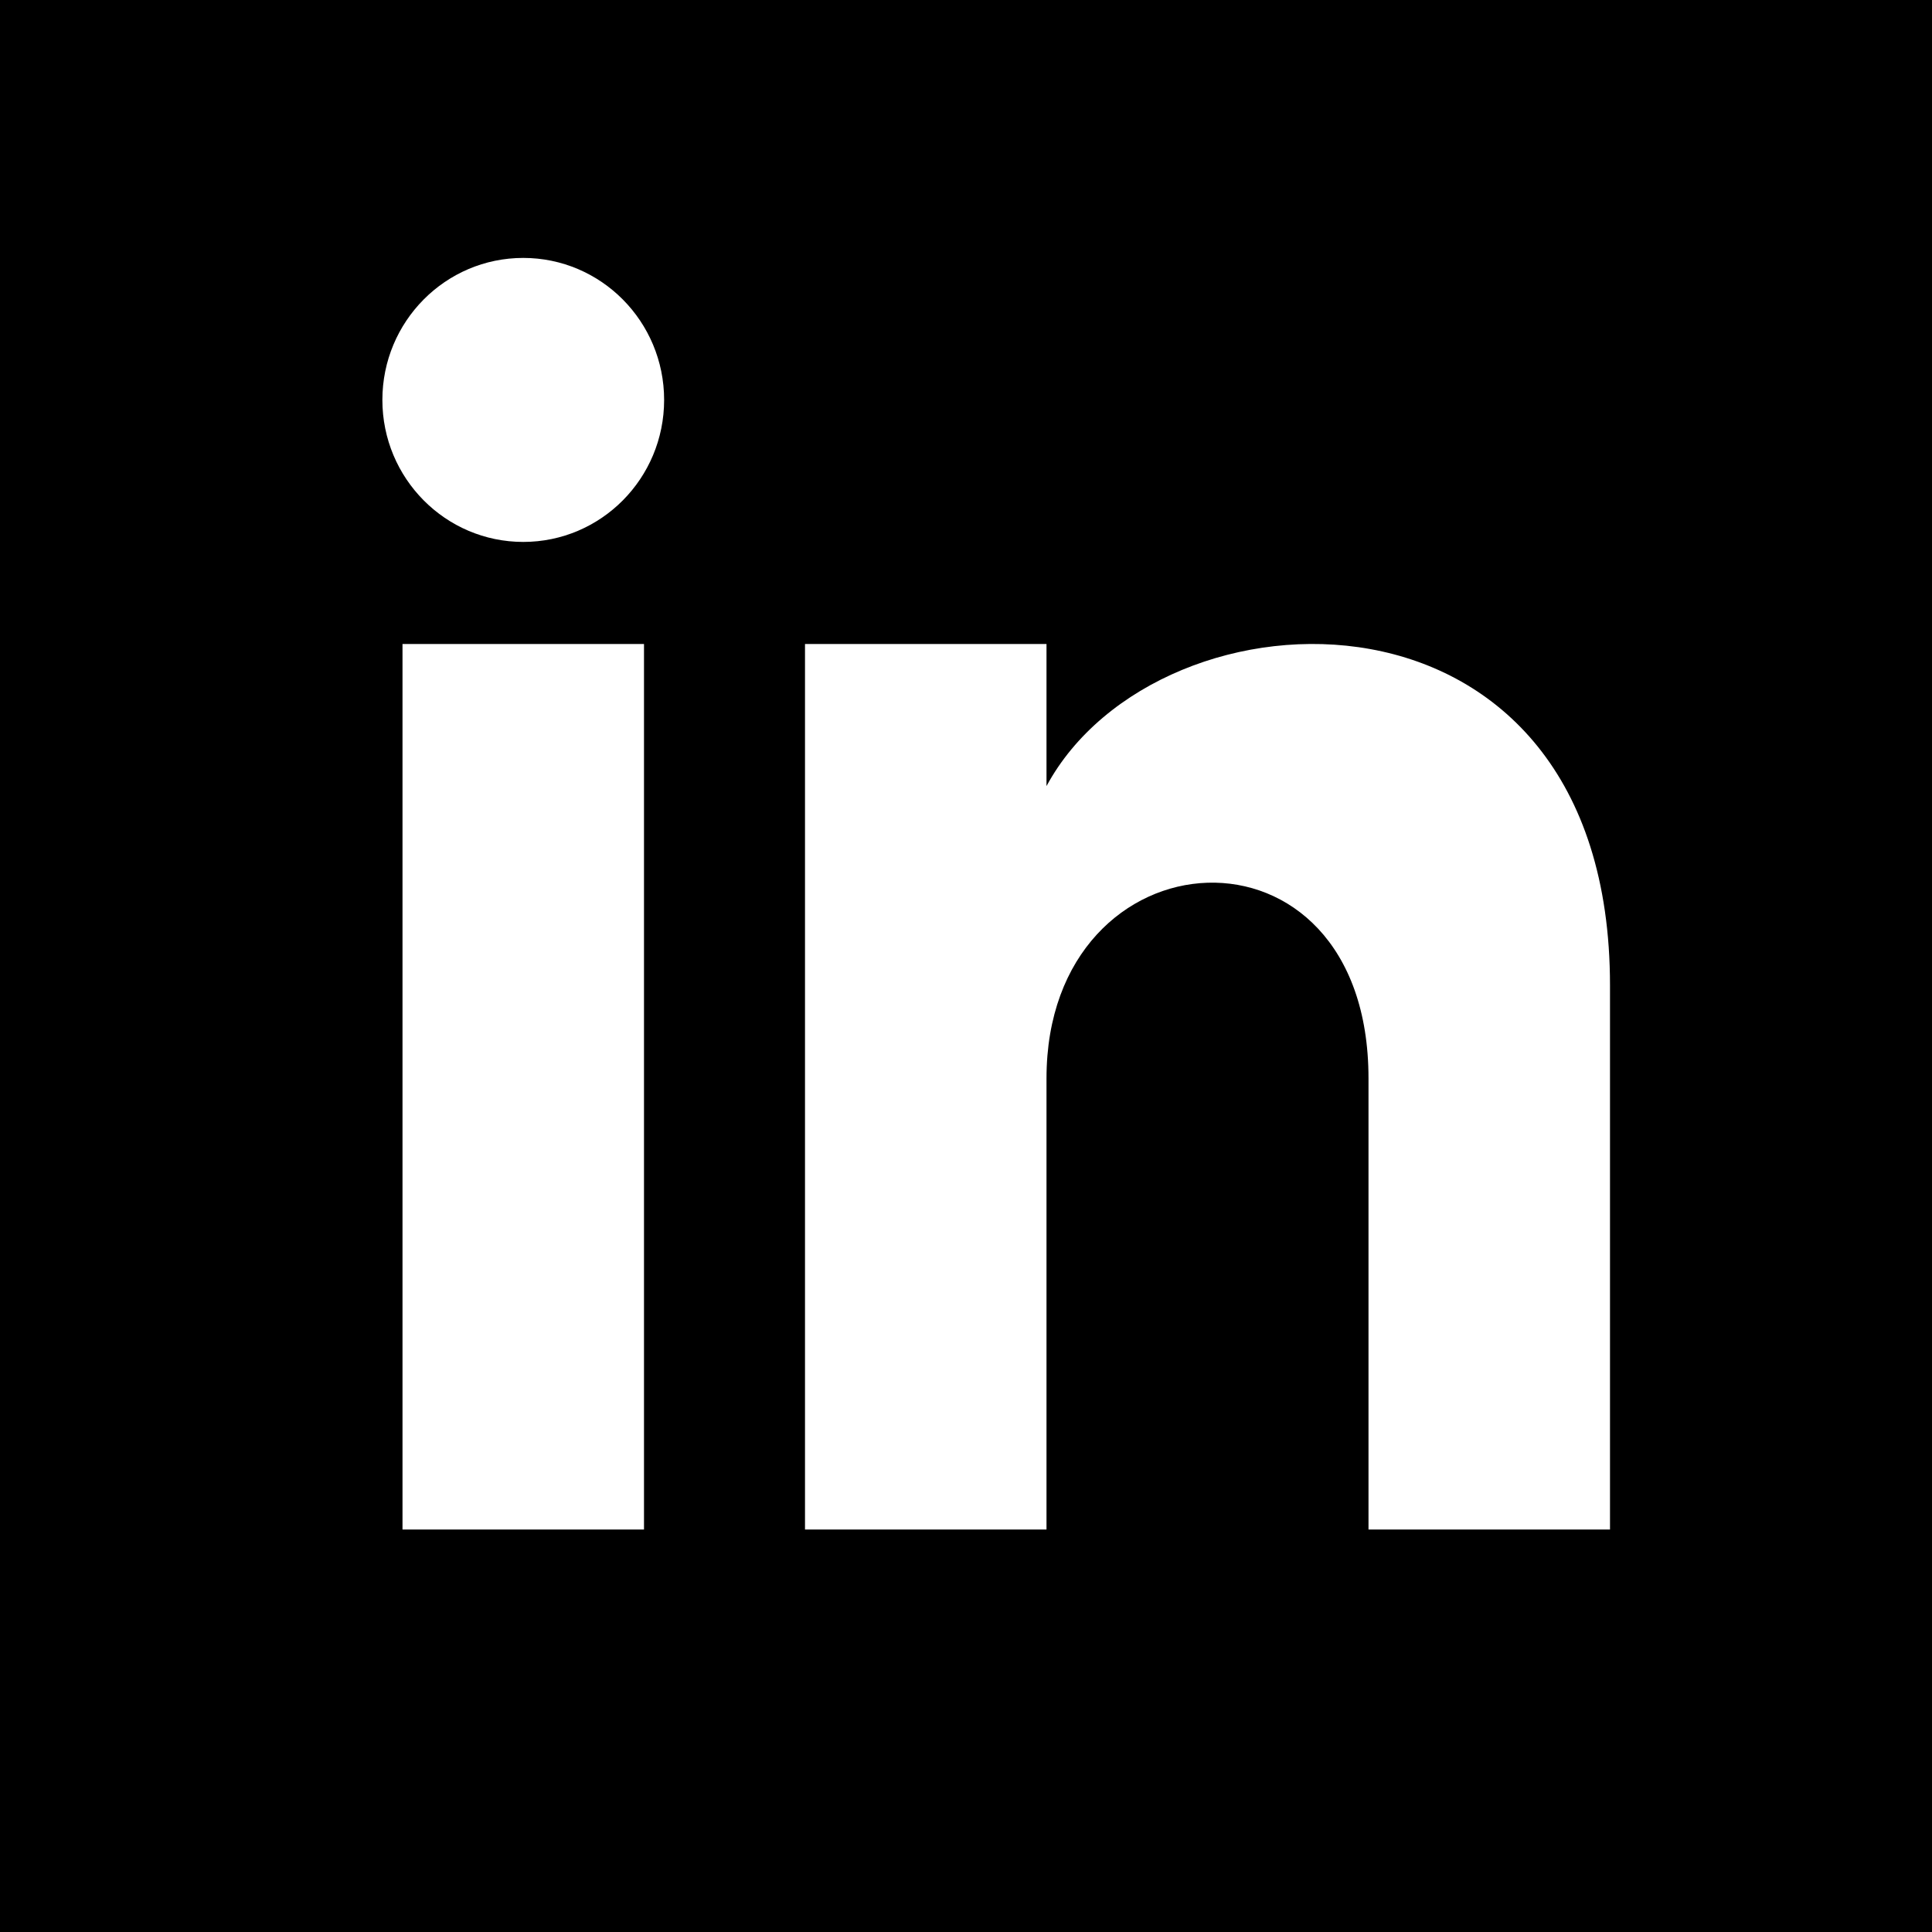
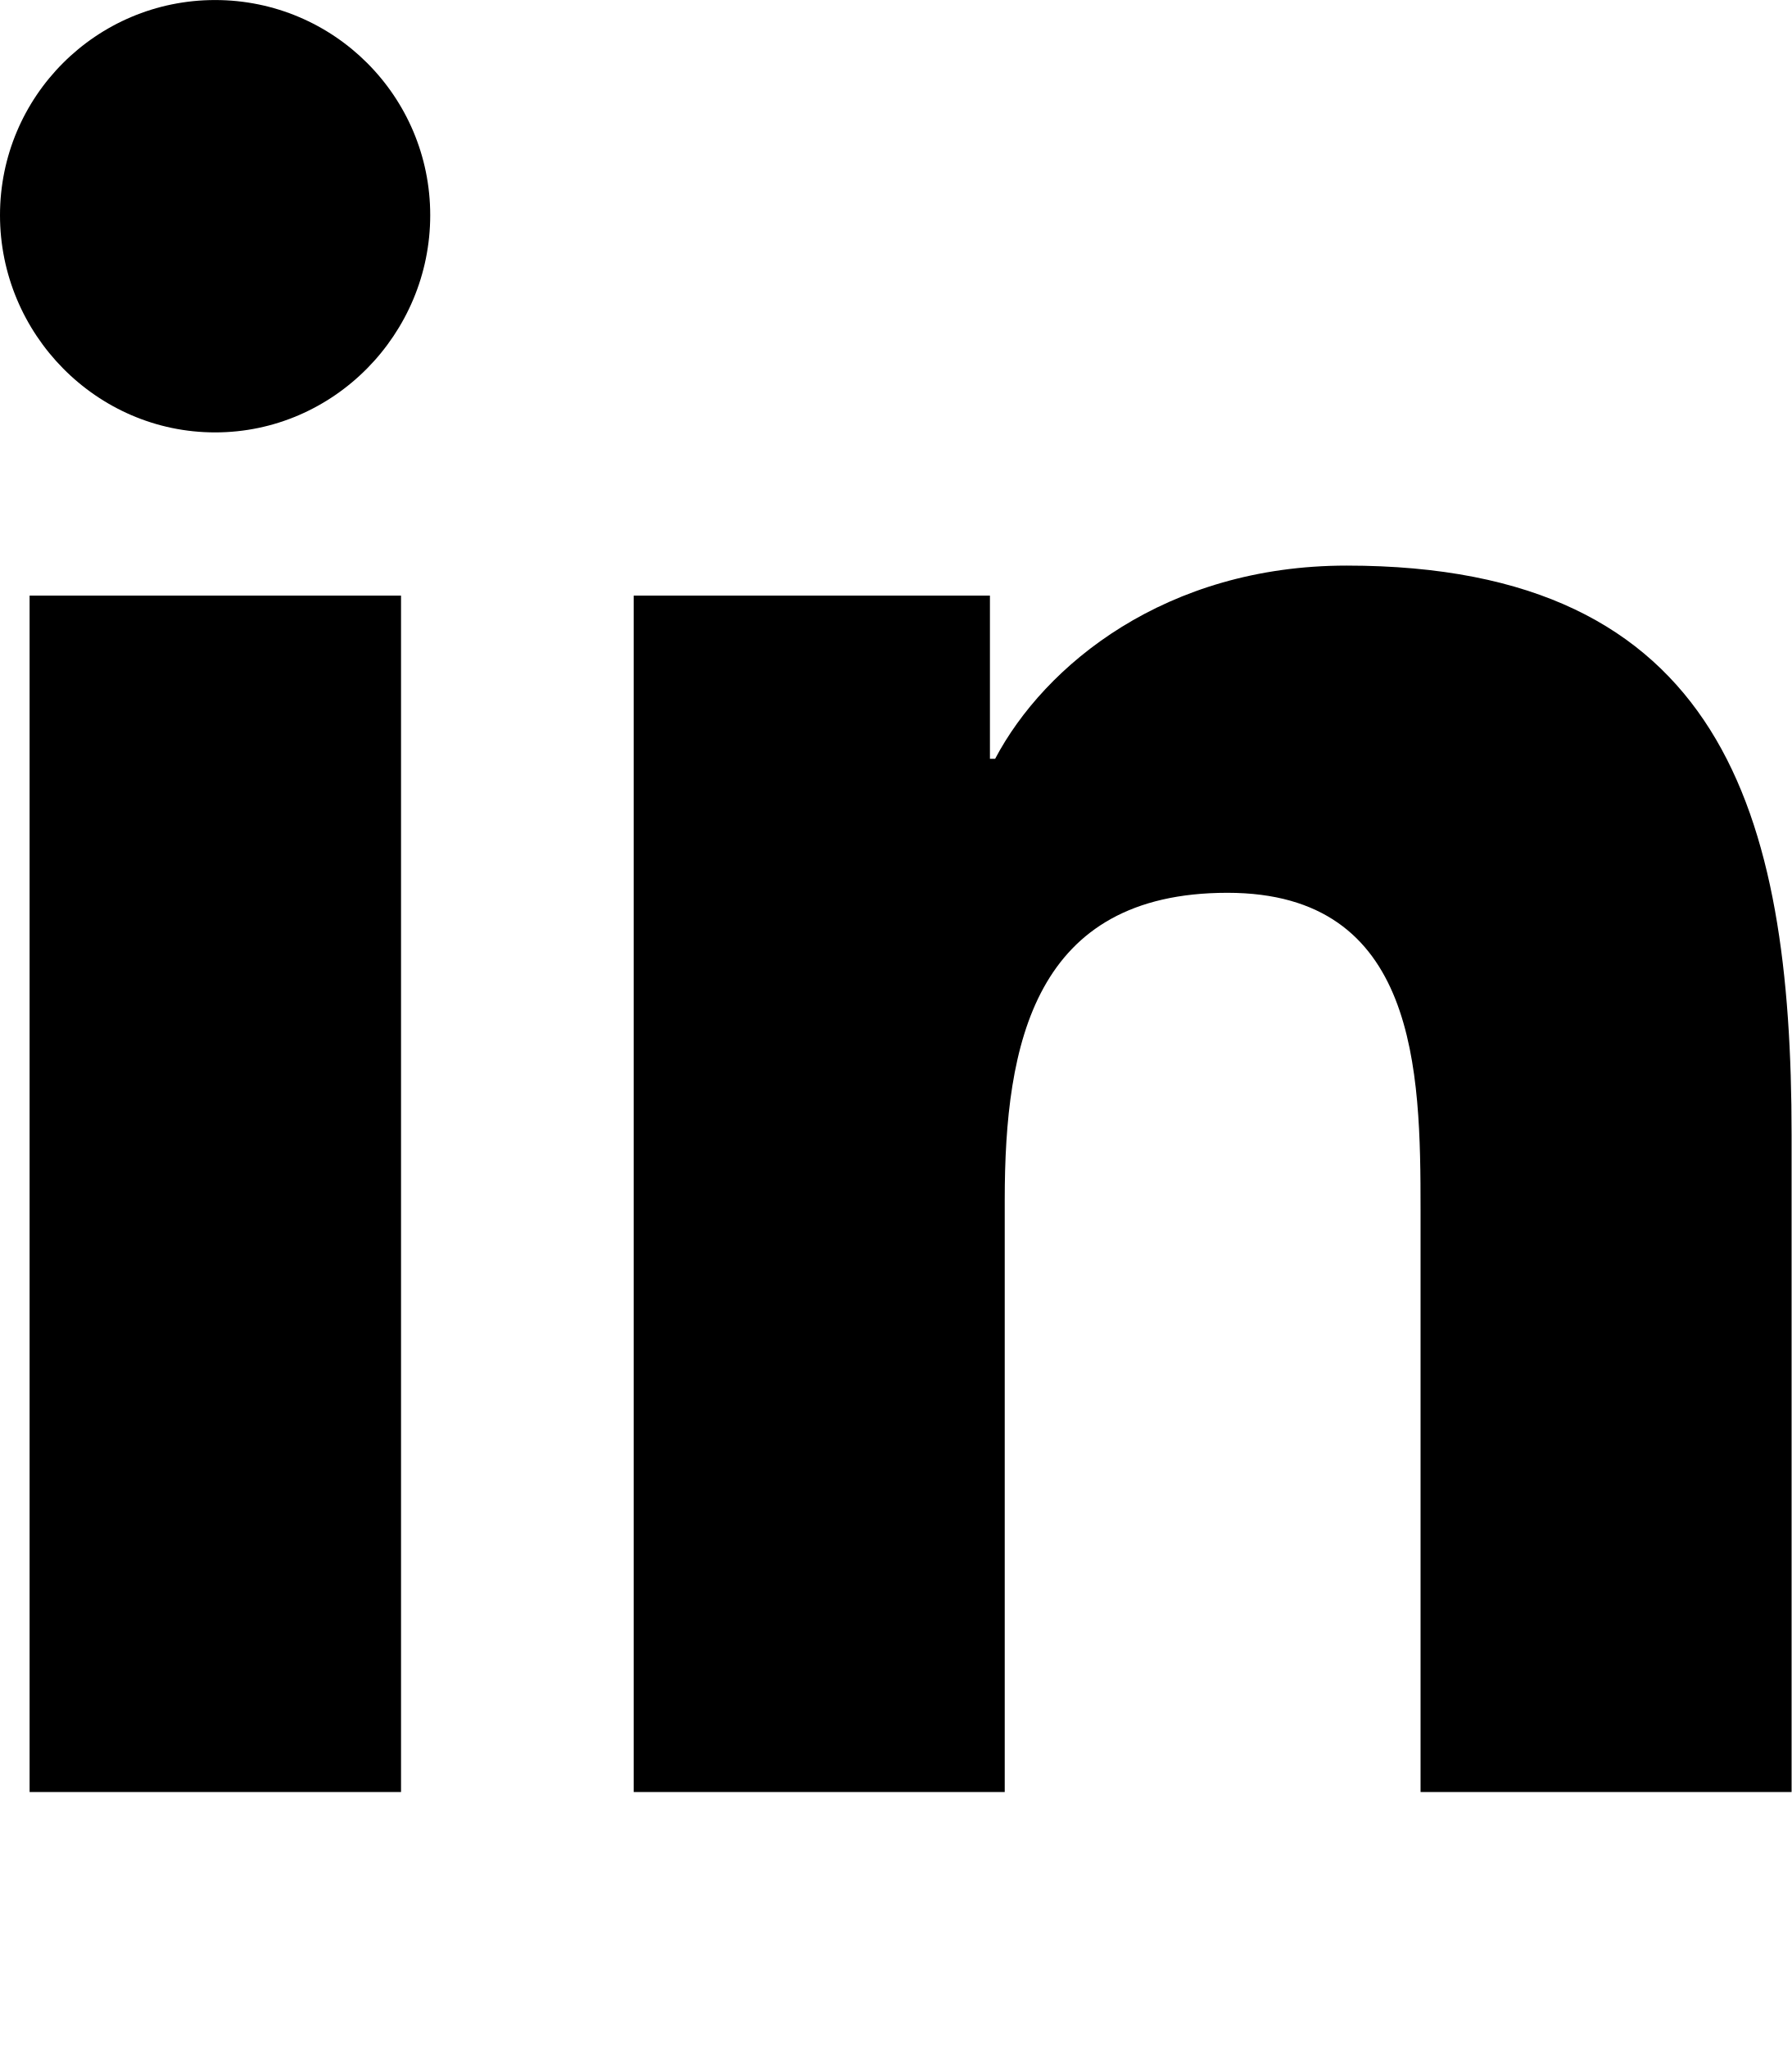
- <svg xmlns="http://www.w3.org/2000/svg" width="24" height="24" viewBox="0 0 24 24">
-   <path d="M0 0v24h24v-24h-24zm8 19h-3v-11h3v11zm-1.5-12.268c-.966 0-1.75-.79-1.75-1.764s.784-1.764 1.75-1.764 1.75.79 1.75 1.764-.783 1.764-1.75 1.764zm13.5 12.268h-3v-5.604c0-3.368-4-3.113-4 0v5.604h-3v-11h3v1.765c1.397-2.586 7-2.777 7 2.476v6.759z" />
+ <svg xmlns="http://www.w3.org/2000/svg" aria-hidden="true" focusable="false" data-prefix="fab" data-icon="linkedin-in" class="svg-inline--fa fa-linkedin-in fa-w-14" role="img" viewBox="0 0 448 512">
+   <path fill="currentColor" d="M100.28 448H7.4V148.9h92.88zM53.79 108.1C24.09 108.1 0 83.5 0 53.8a53.79 53.79 0 0 1 107.58 0c0 29.7-24.1 54.3-53.79 54.3zM447.9 448h-92.68V302.4c0-34.7-.7-79.2-48.29-79.2-48.29 0-55.69 37.7-55.69 76.7V448h-92.78V148.9h89.08v40.8h1.3c12.4-23.5 42.69-48.3 87.88-48.3 94 0 111.28 61.9 111.28 142.3V448z" />
</svg>
